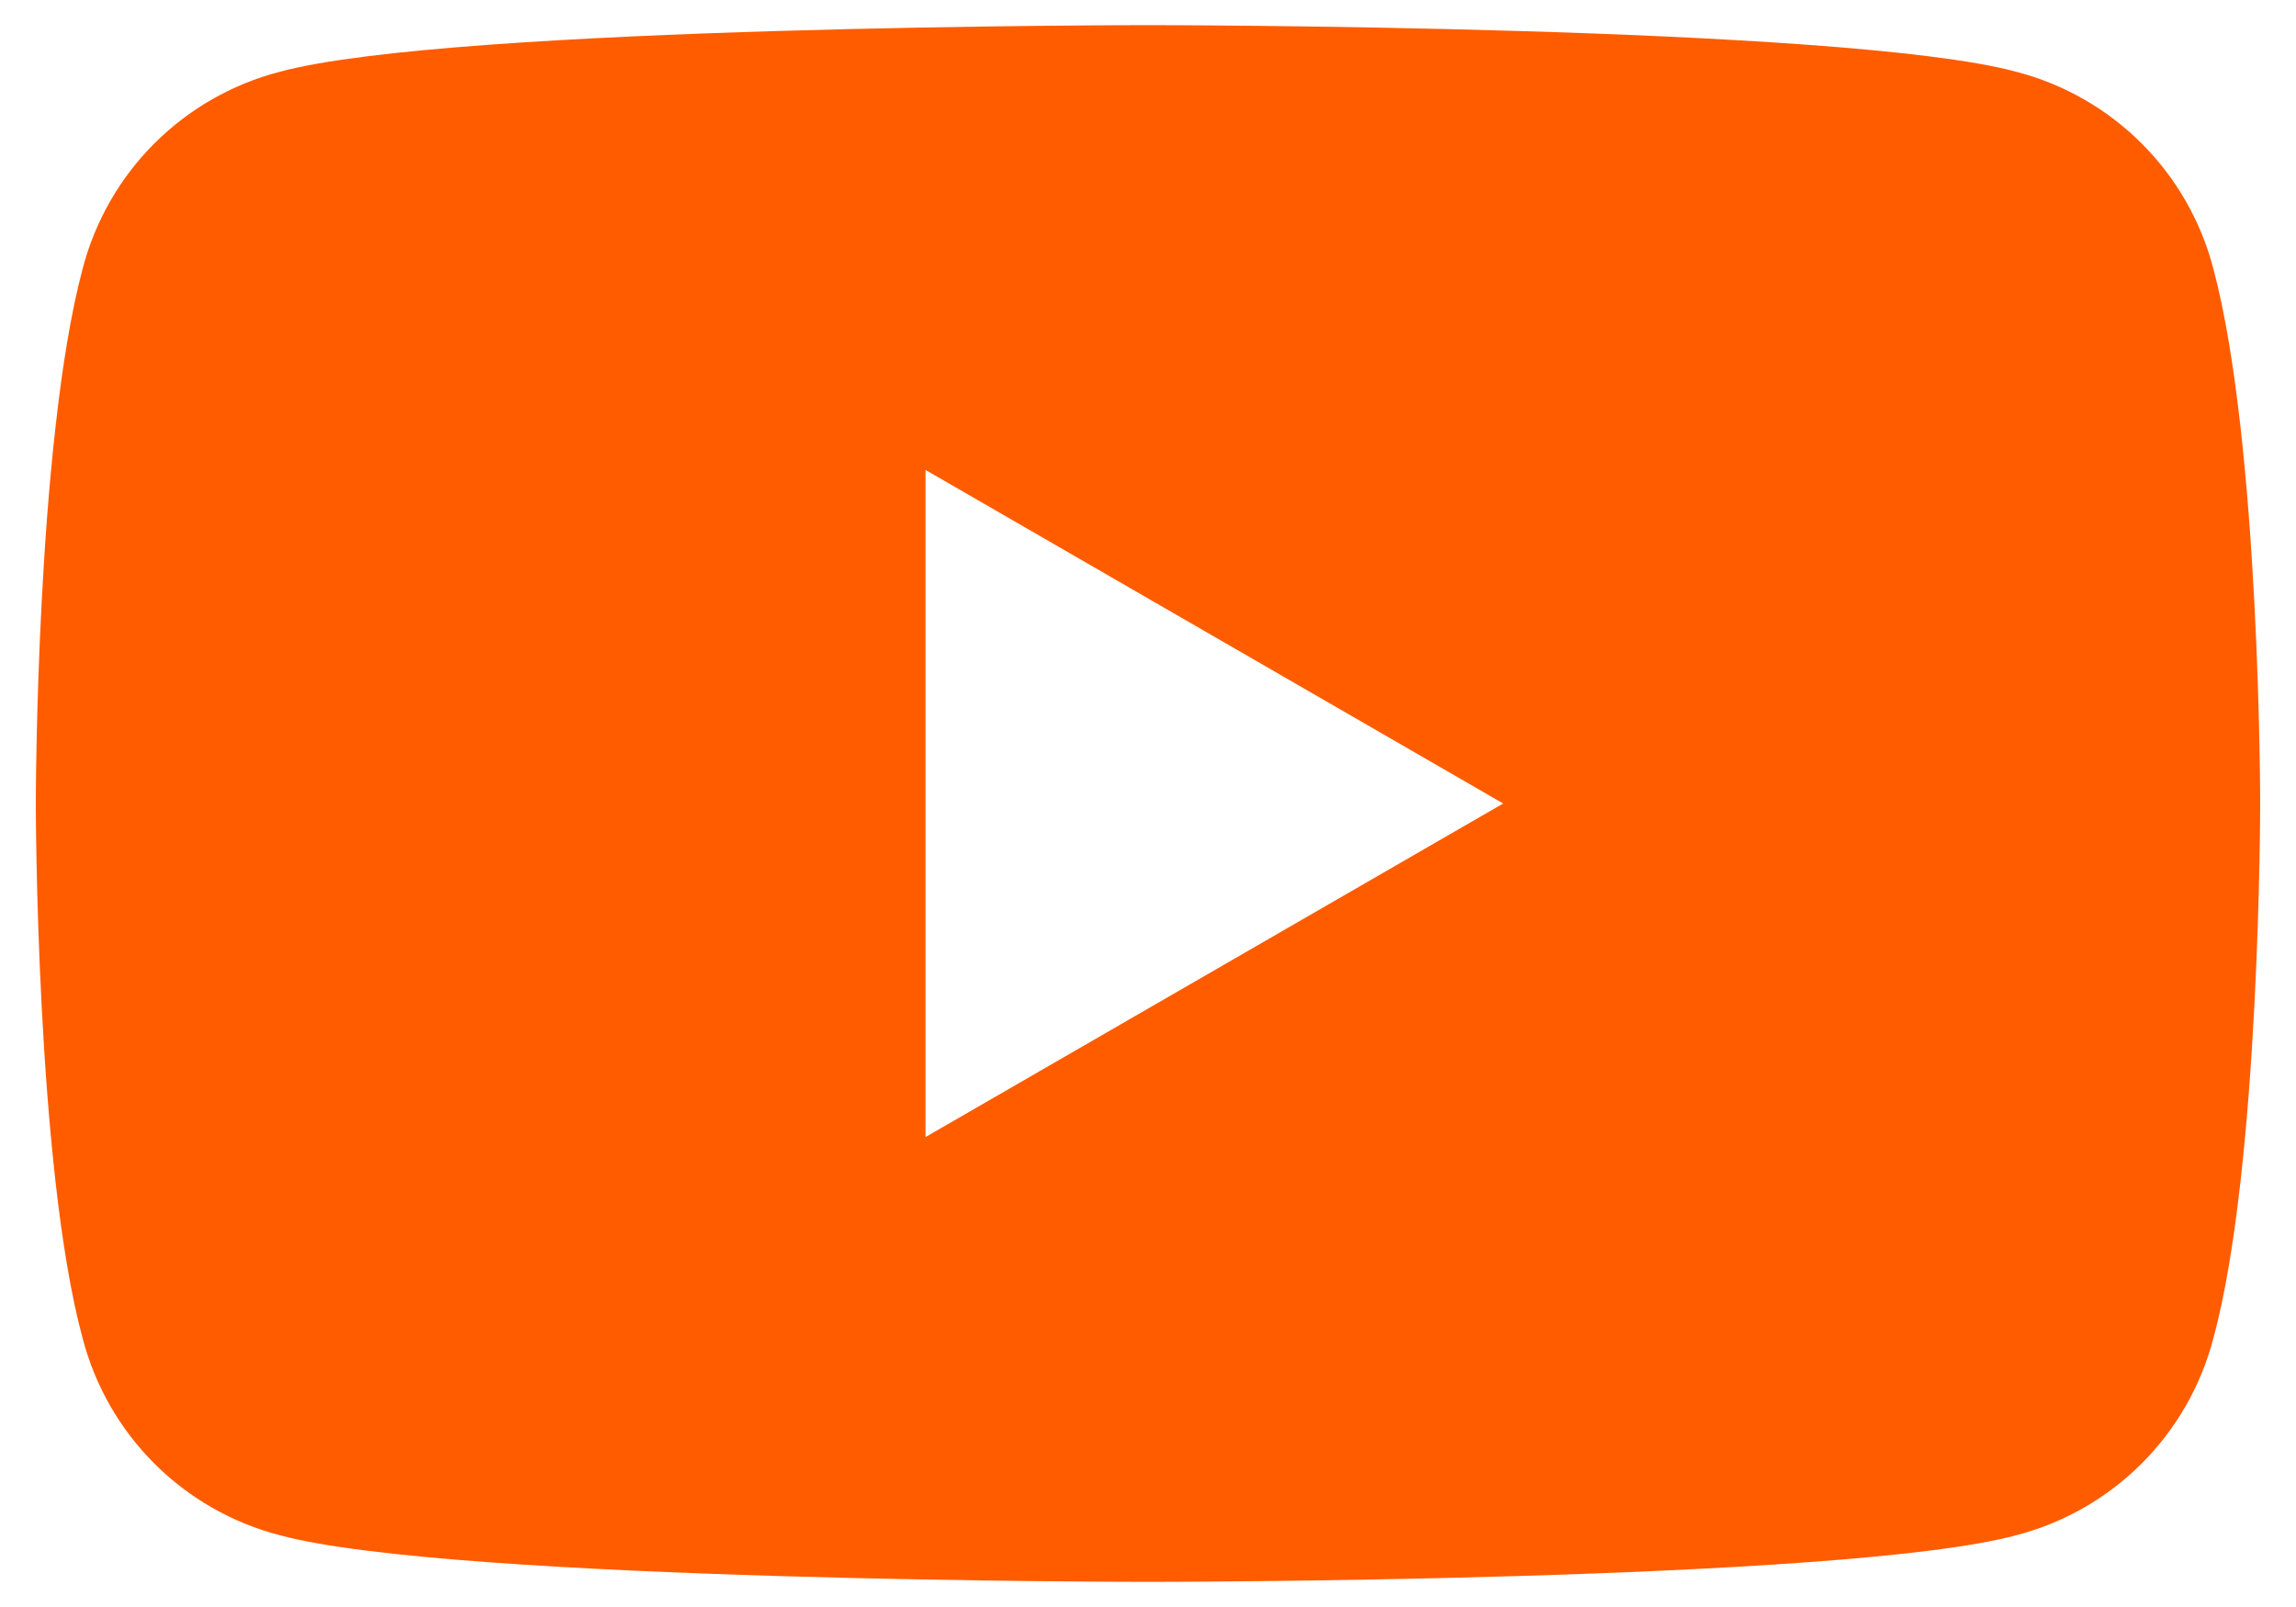
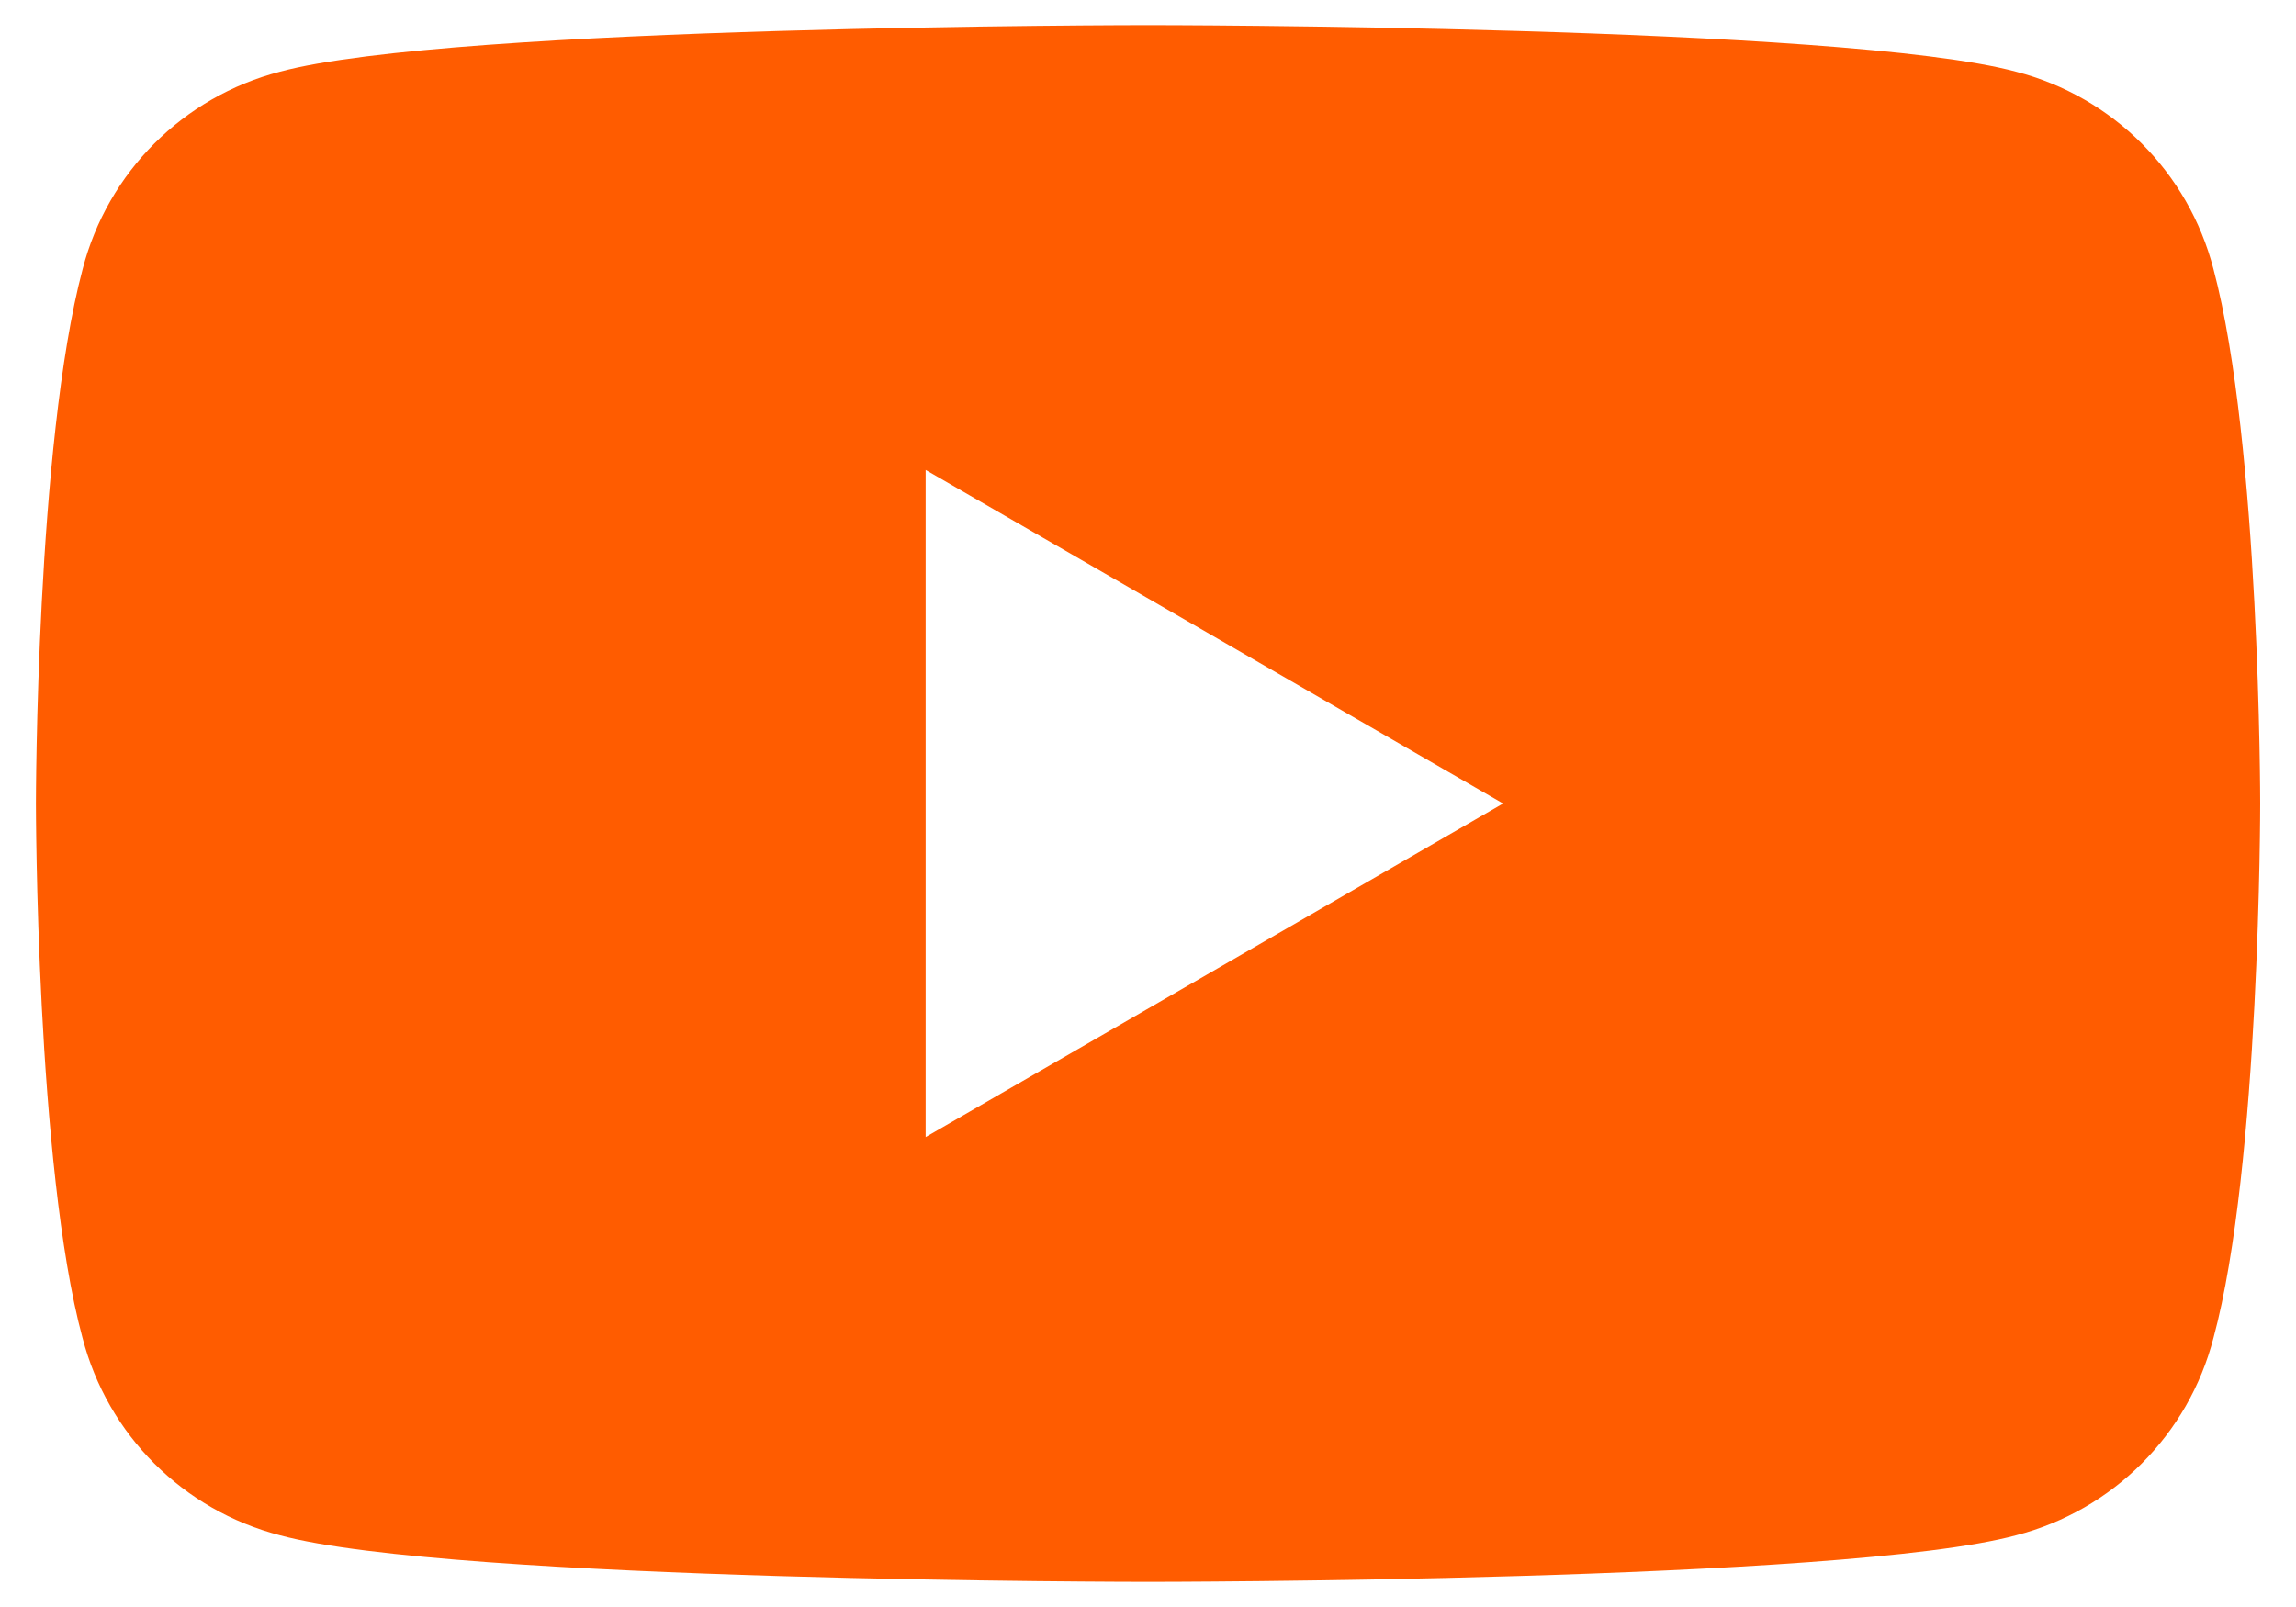
- <svg xmlns="http://www.w3.org/2000/svg" width="20" height="14" viewBox="0 0 20 14" fill="none">
-   <path d="M19.281 2.344C19.062 1.5 18.406 0.844 17.562 0.625C16.062 0.219 10 0.219 10 0.219C10 0.219 3.938 0.219 2.438 0.625C1.594 0.844 0.938 1.5 0.719 2.344C0.312 3.875 0.312 7 0.312 7C0.312 7 0.312 10.156 0.719 11.656C0.938 12.5 1.594 13.156 2.438 13.375C3.938 13.781 10 13.781 10 13.781C10 13.781 16.062 13.781 17.562 13.375C18.406 13.156 19.062 12.5 19.281 11.656C19.688 10.156 19.688 7 19.688 7C19.688 7 19.688 3.875 19.281 2.344ZM8.062 9.906V4.094L13.094 7L8.062 9.906Z" fill="#FF5C00" />
+ <svg xmlns="http://www.w3.org/2000/svg" width="20" height="14" fill="none">
+   <path fill="#FF5C00" d="M19.281 2.344A2.394 2.394 0 0 0 17.563.625C16.063.219 10 .219 10 .219s-6.063 0-7.563.406C1.595.844.938 1.5.72 2.344.313 3.875.313 7 .313 7s0 3.156.406 4.656c.219.844.875 1.5 1.719 1.719 1.5.406 7.562.406 7.562.406s6.063 0 7.563-.406a2.394 2.394 0 0 0 1.718-1.719c.407-1.5.407-4.656.407-4.656s0-3.125-.407-4.656ZM8.063 9.906V4.094L13.093 7l-5.03 2.906Z" />
</svg>
